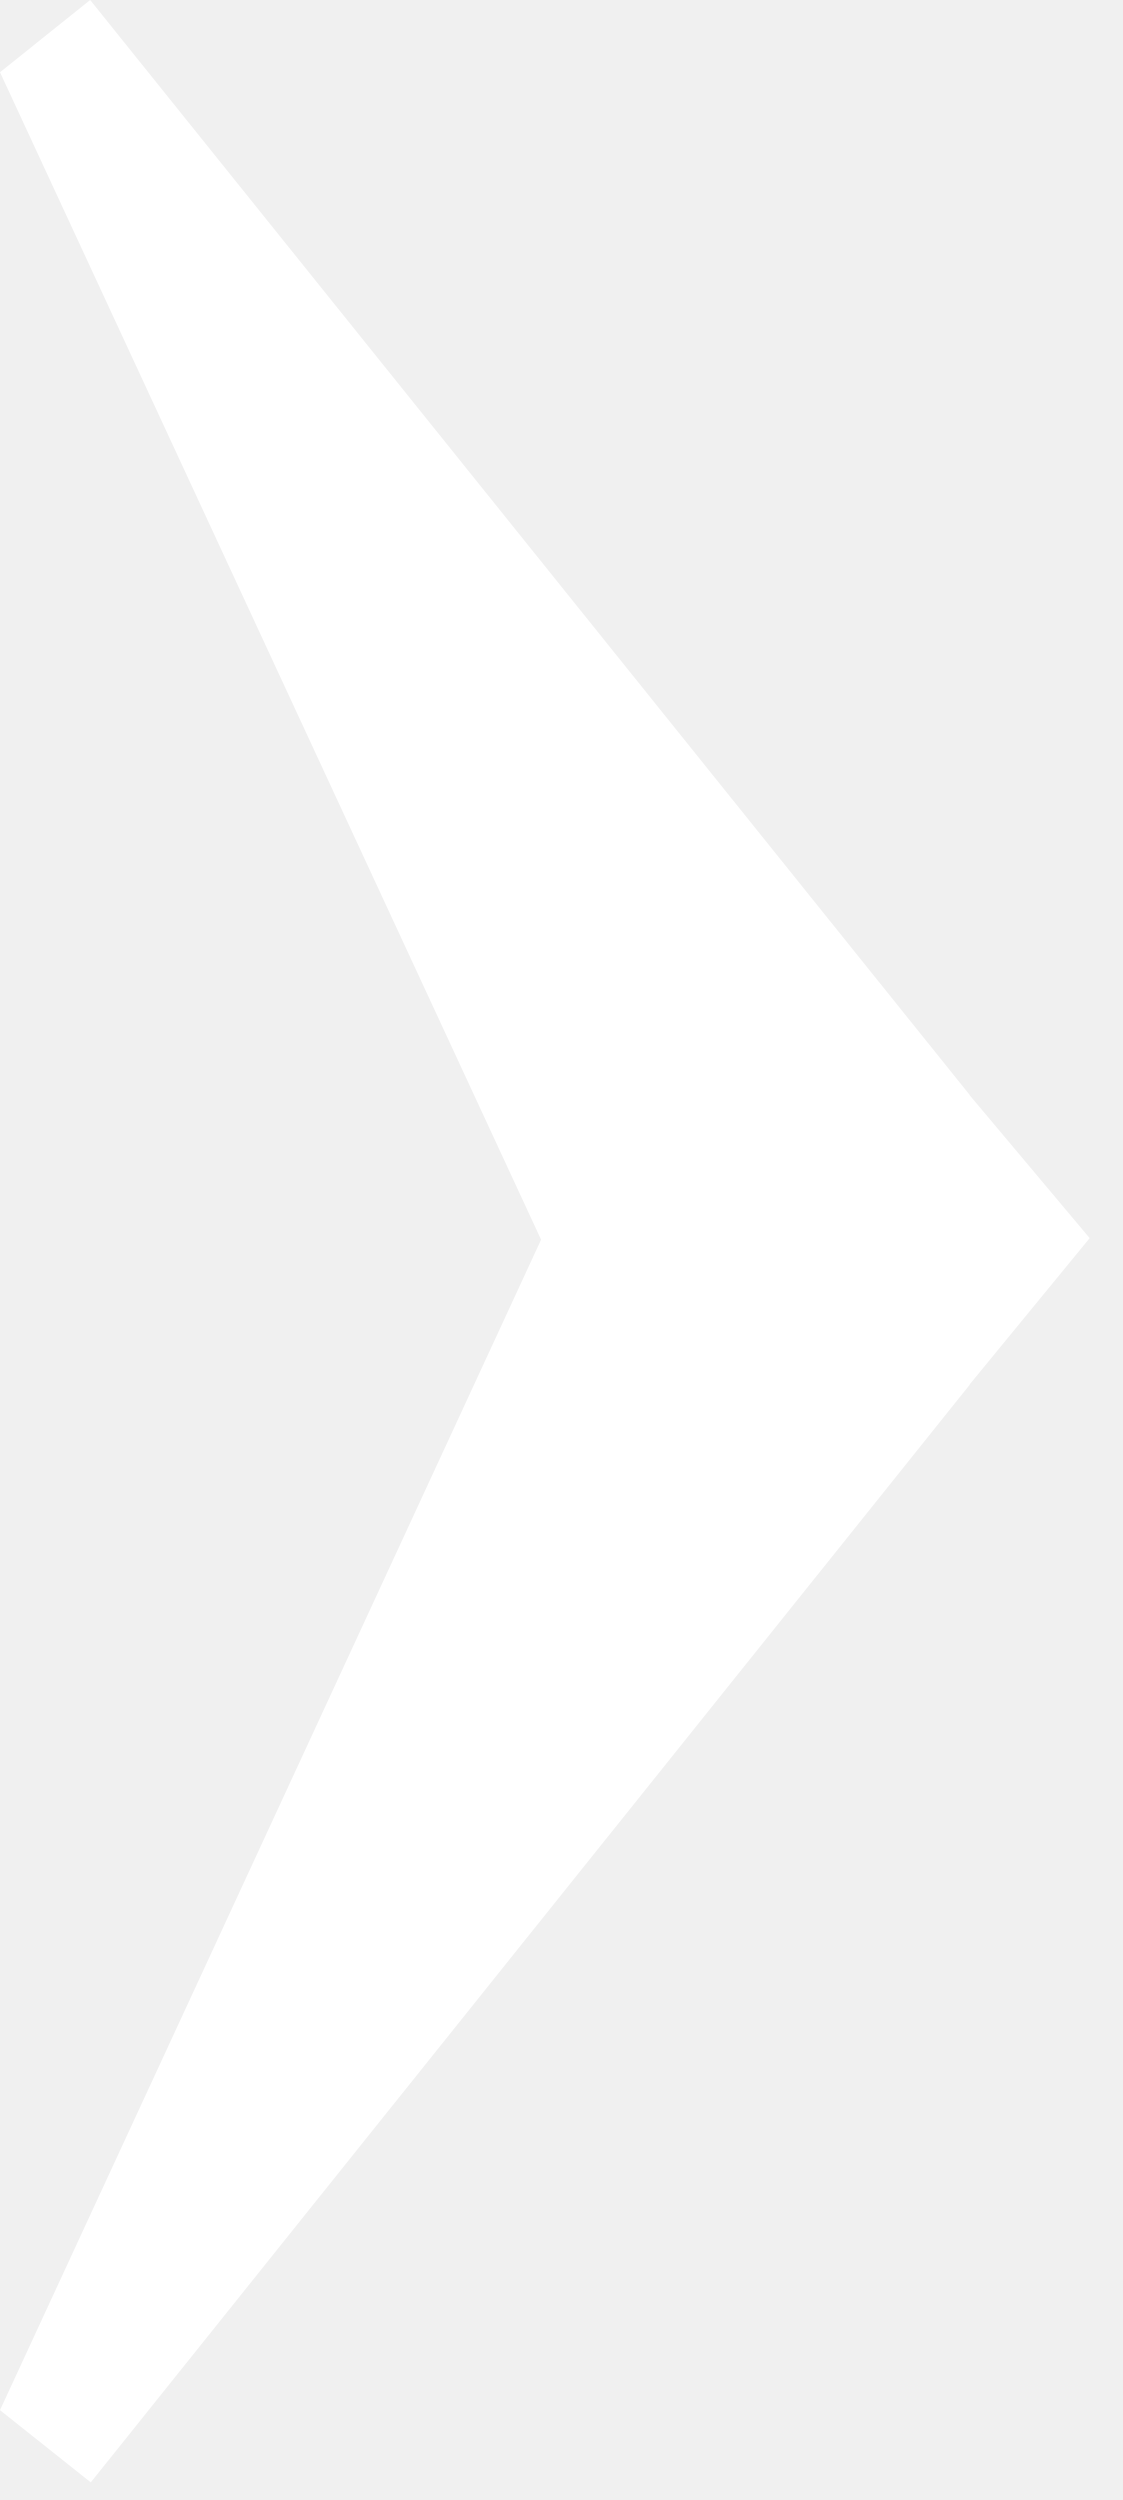
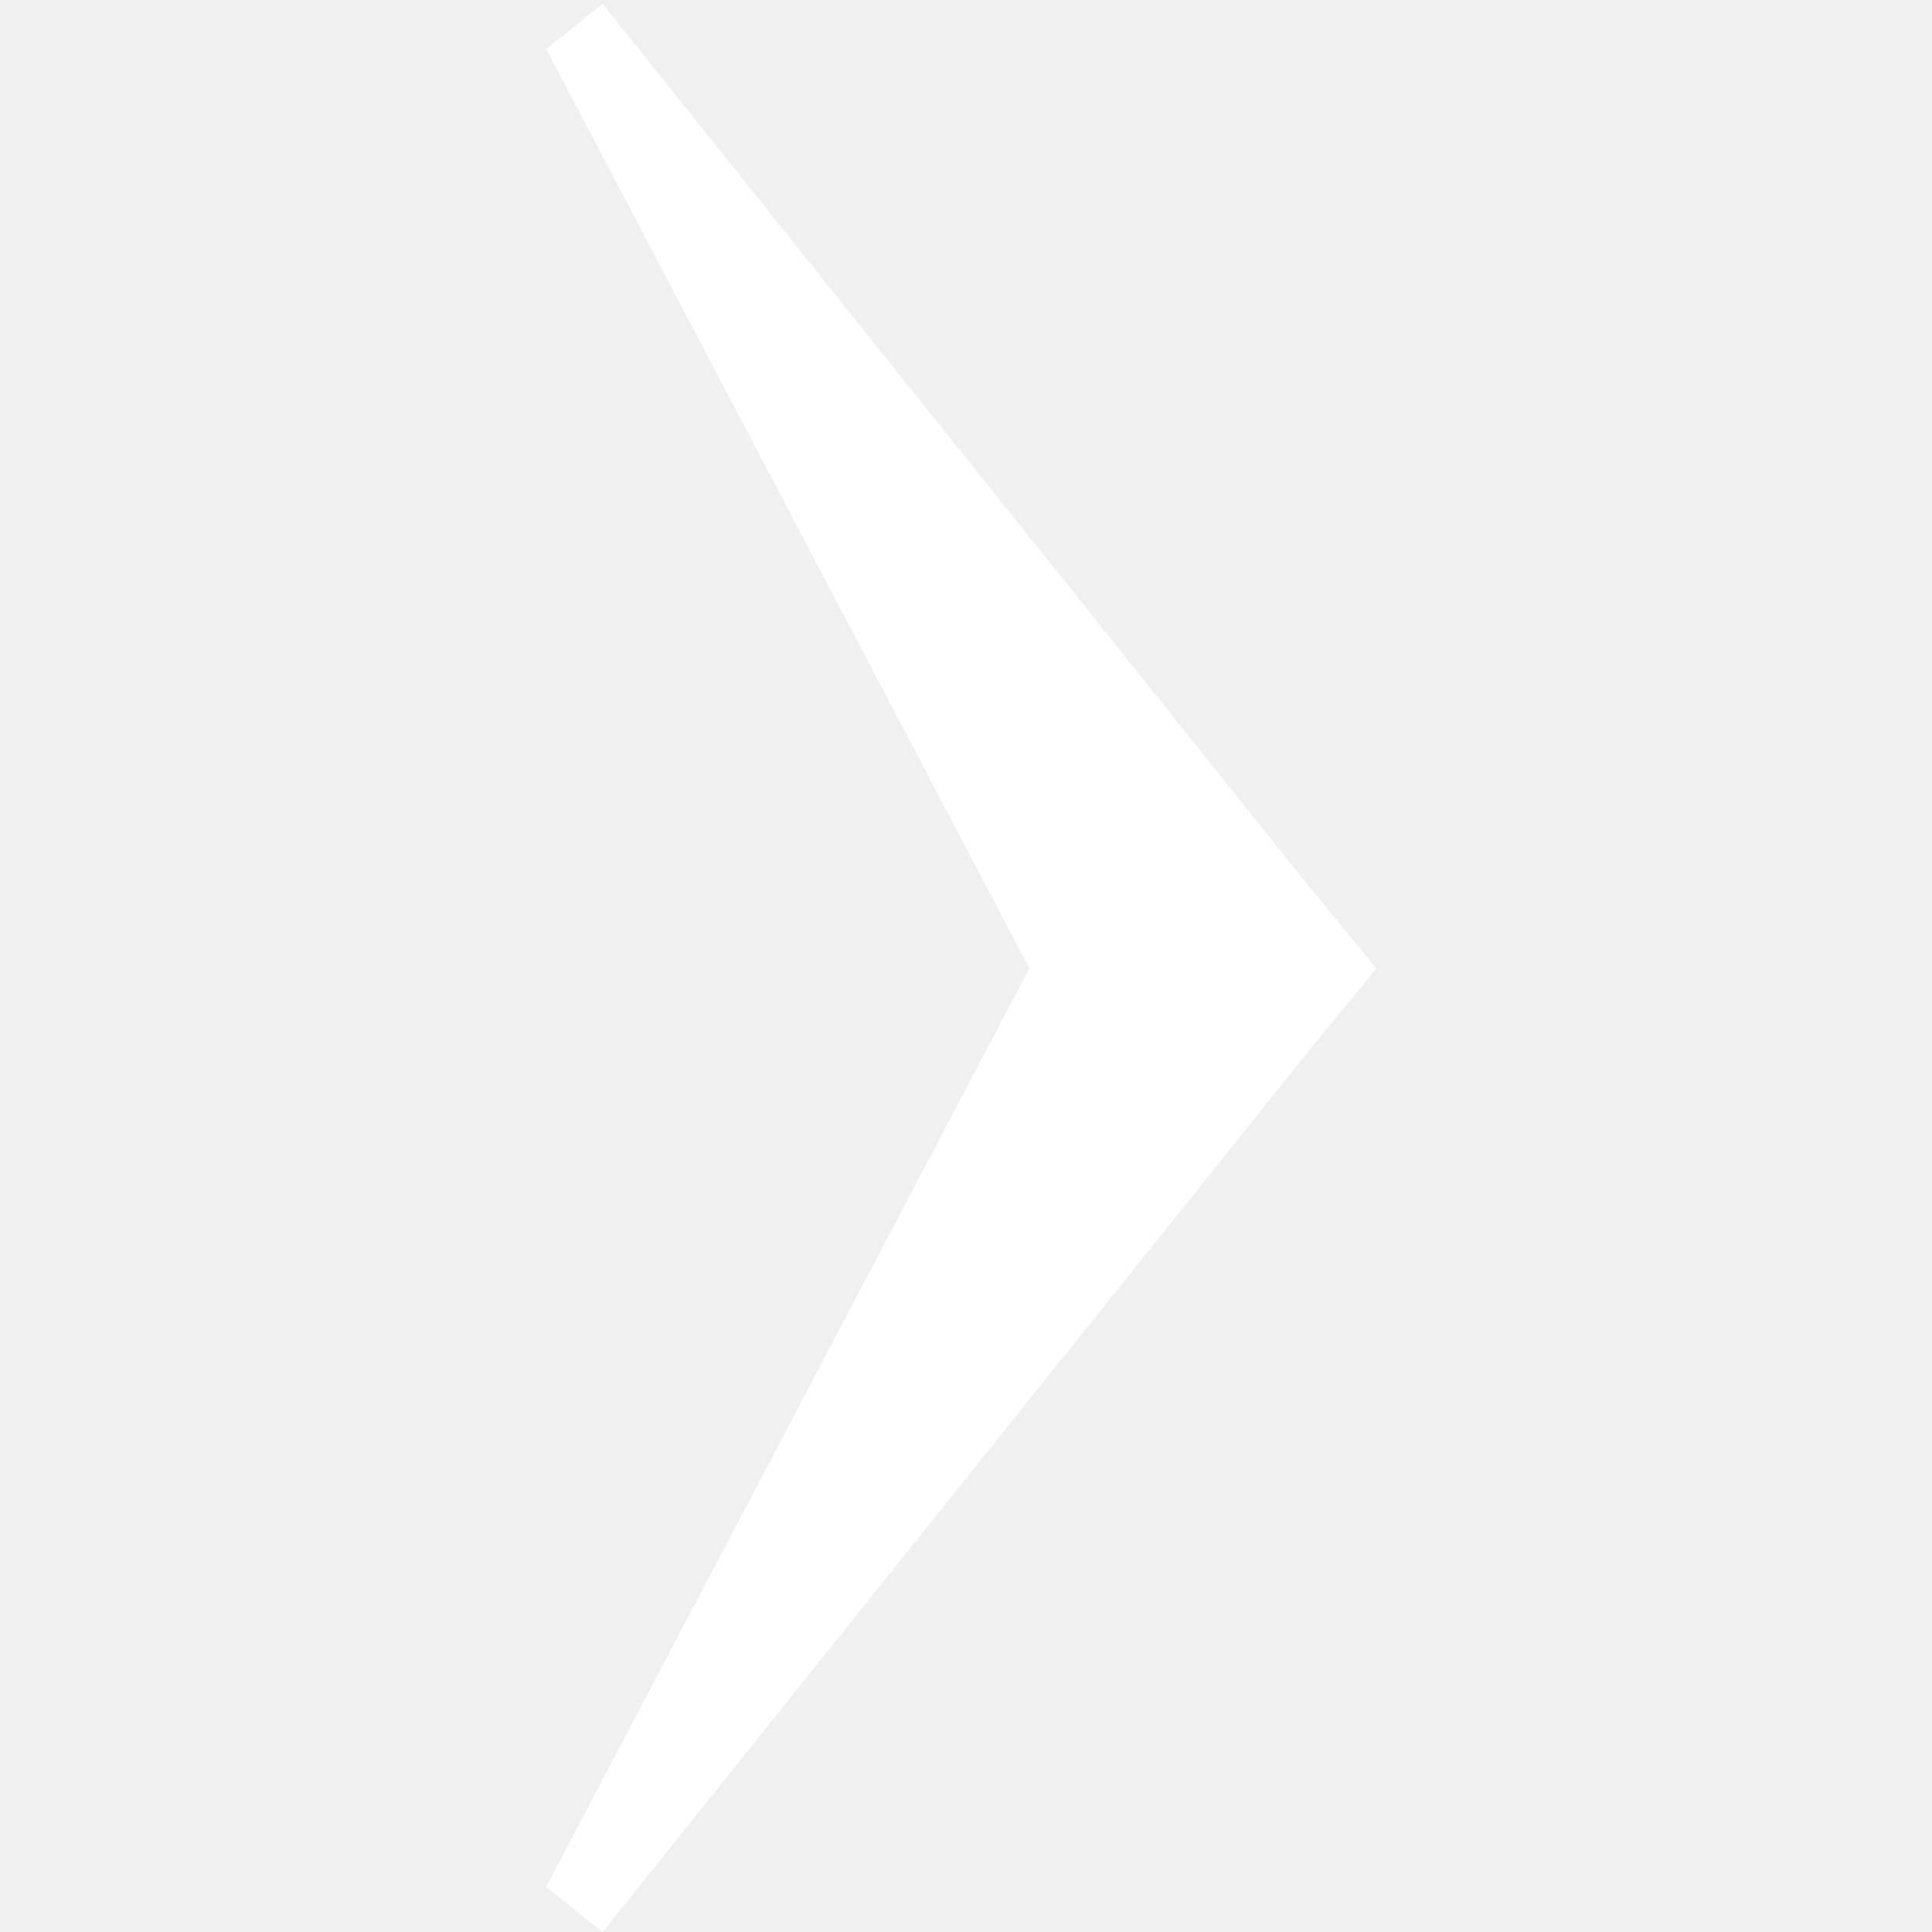
- <svg xmlns="http://www.w3.org/2000/svg" width="7.333" height="16.333">
-   <polygon fill="#fff" points="6.334,7.154 6.334,7.152 0.589,0 0,0.472 3.535,8.099 0,15.746 0.593,16.218 6.336,9.046 6.334,9.046 7.119,8.089" />
+ <svg xmlns="http://www.w3.org/2000/svg" width="32" height="32">
+   <polygon fill="#fff" points="9.981,32 21.559,17.552 22.796,16.041 21.566,14.539 9.981,0.064 9.048,0.812 17.049,16.039 9.046,31.253" />
</svg>
